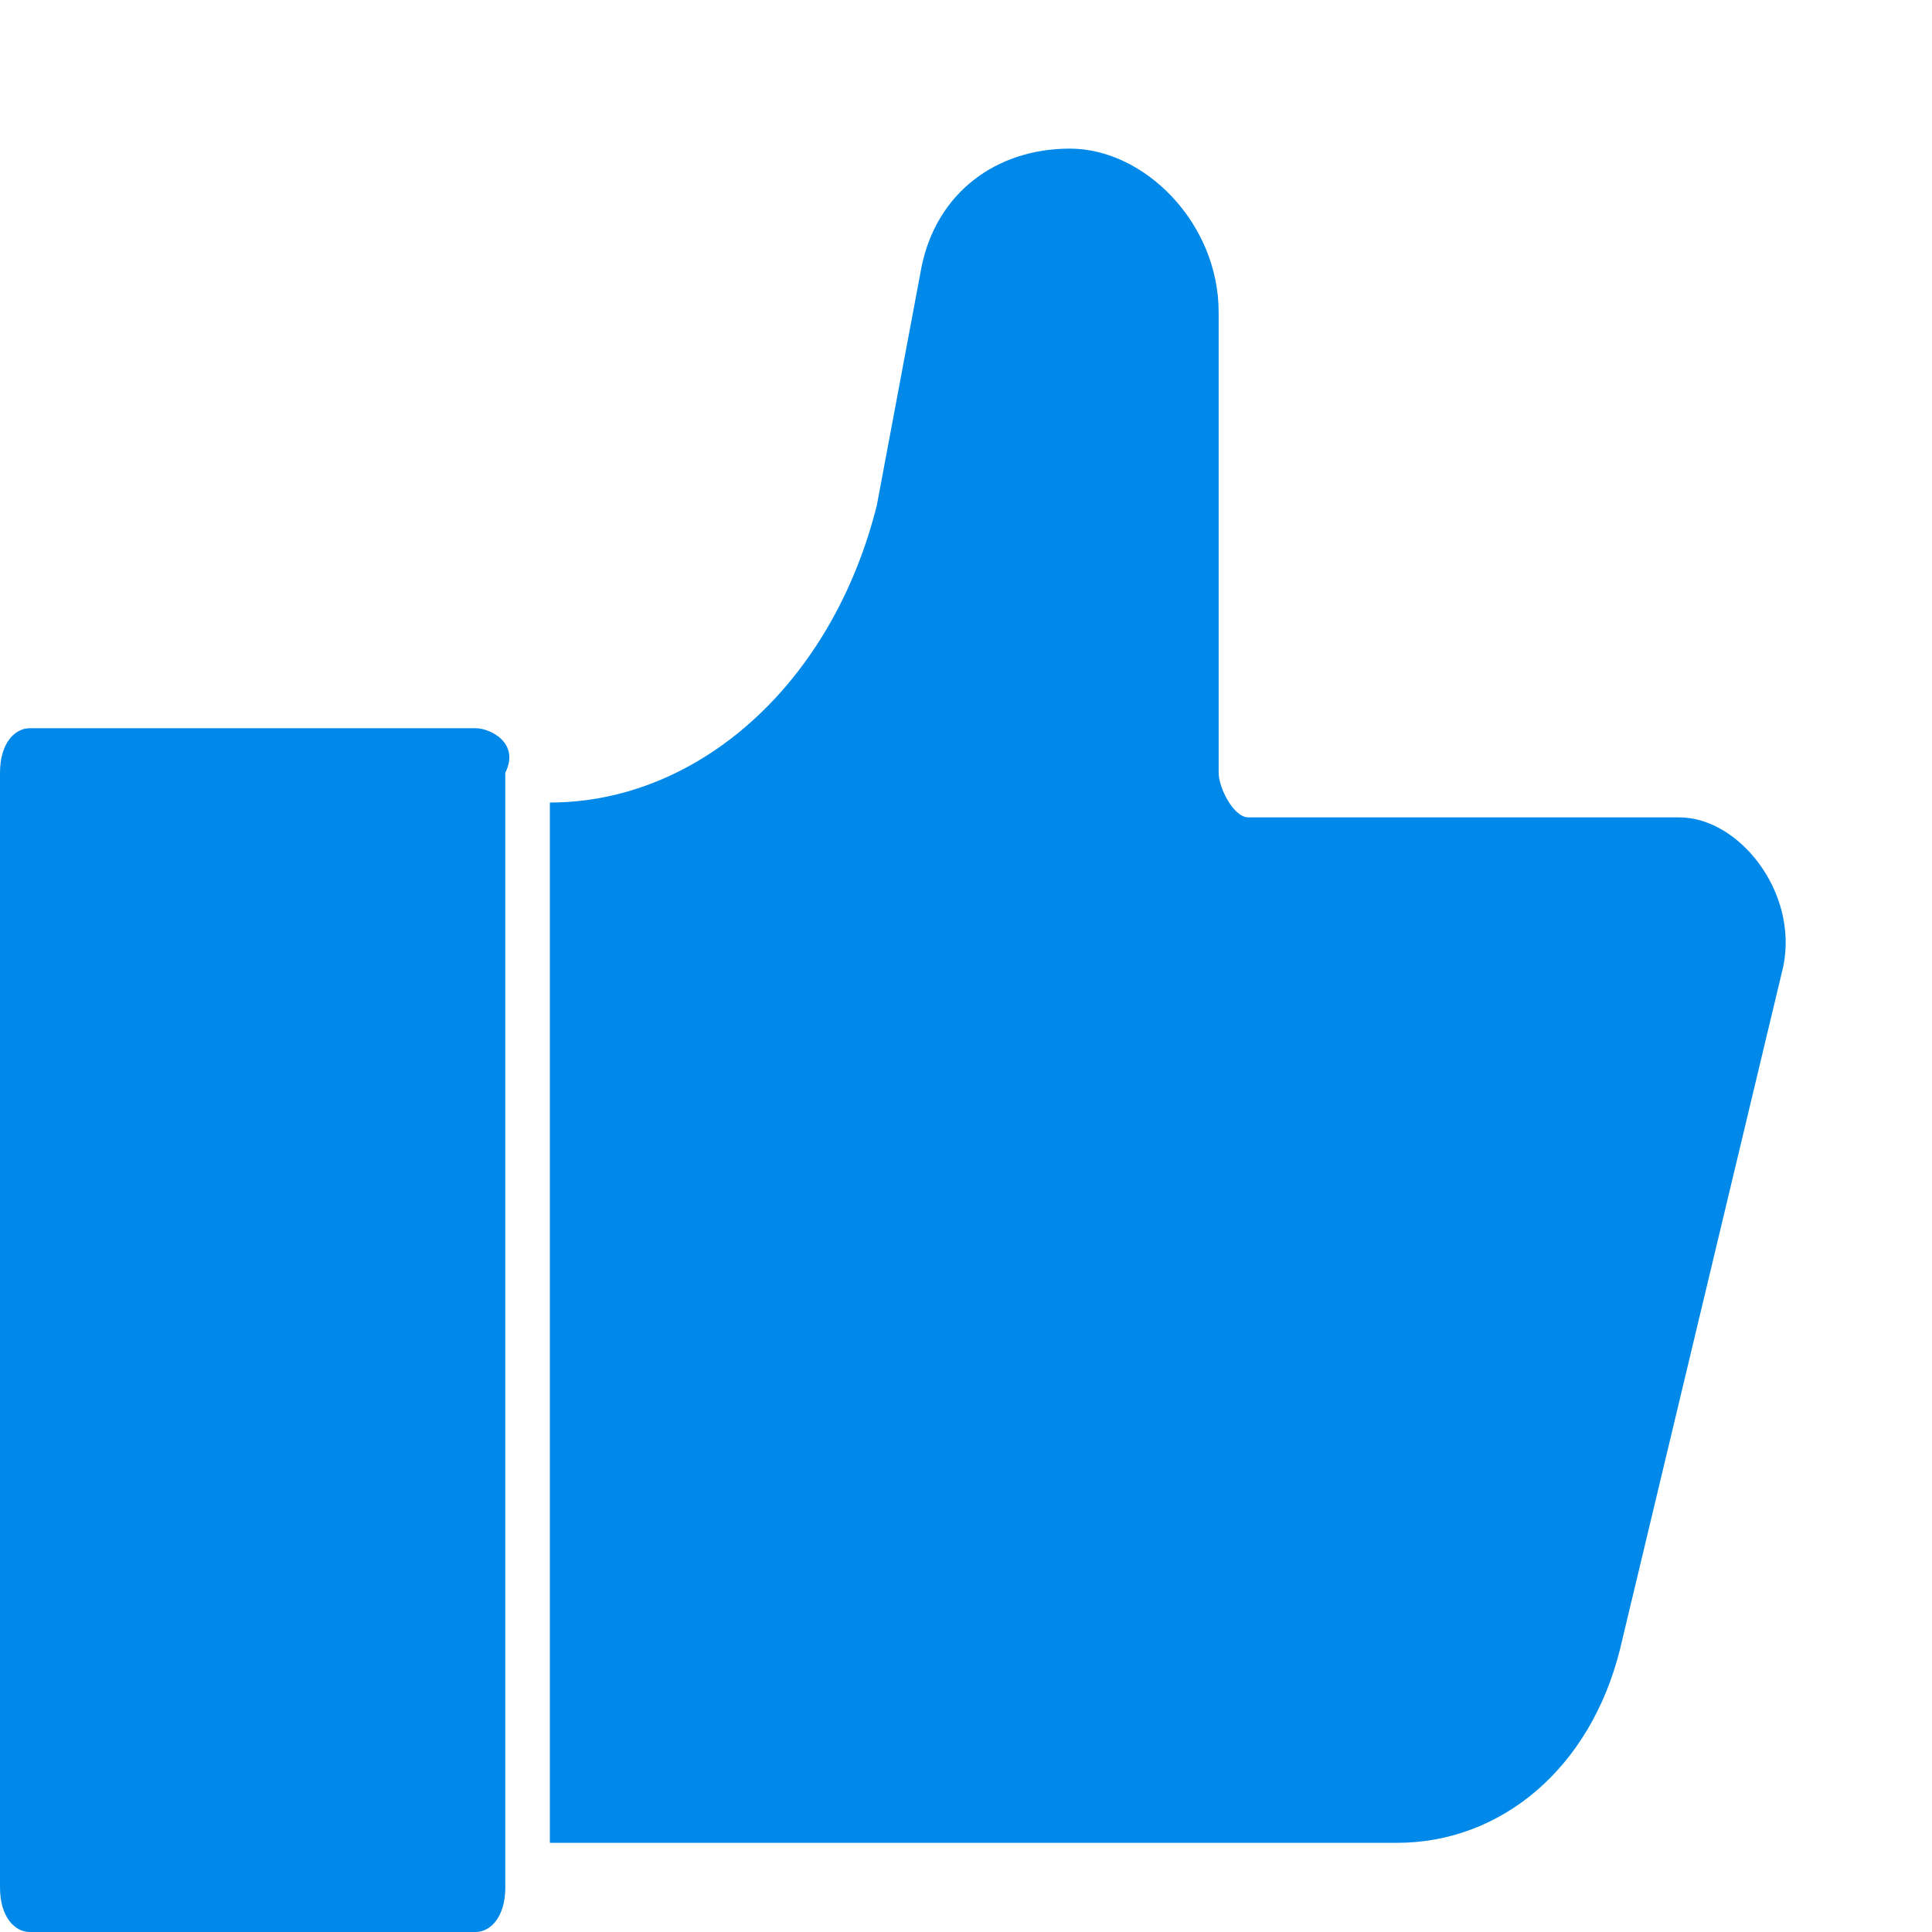
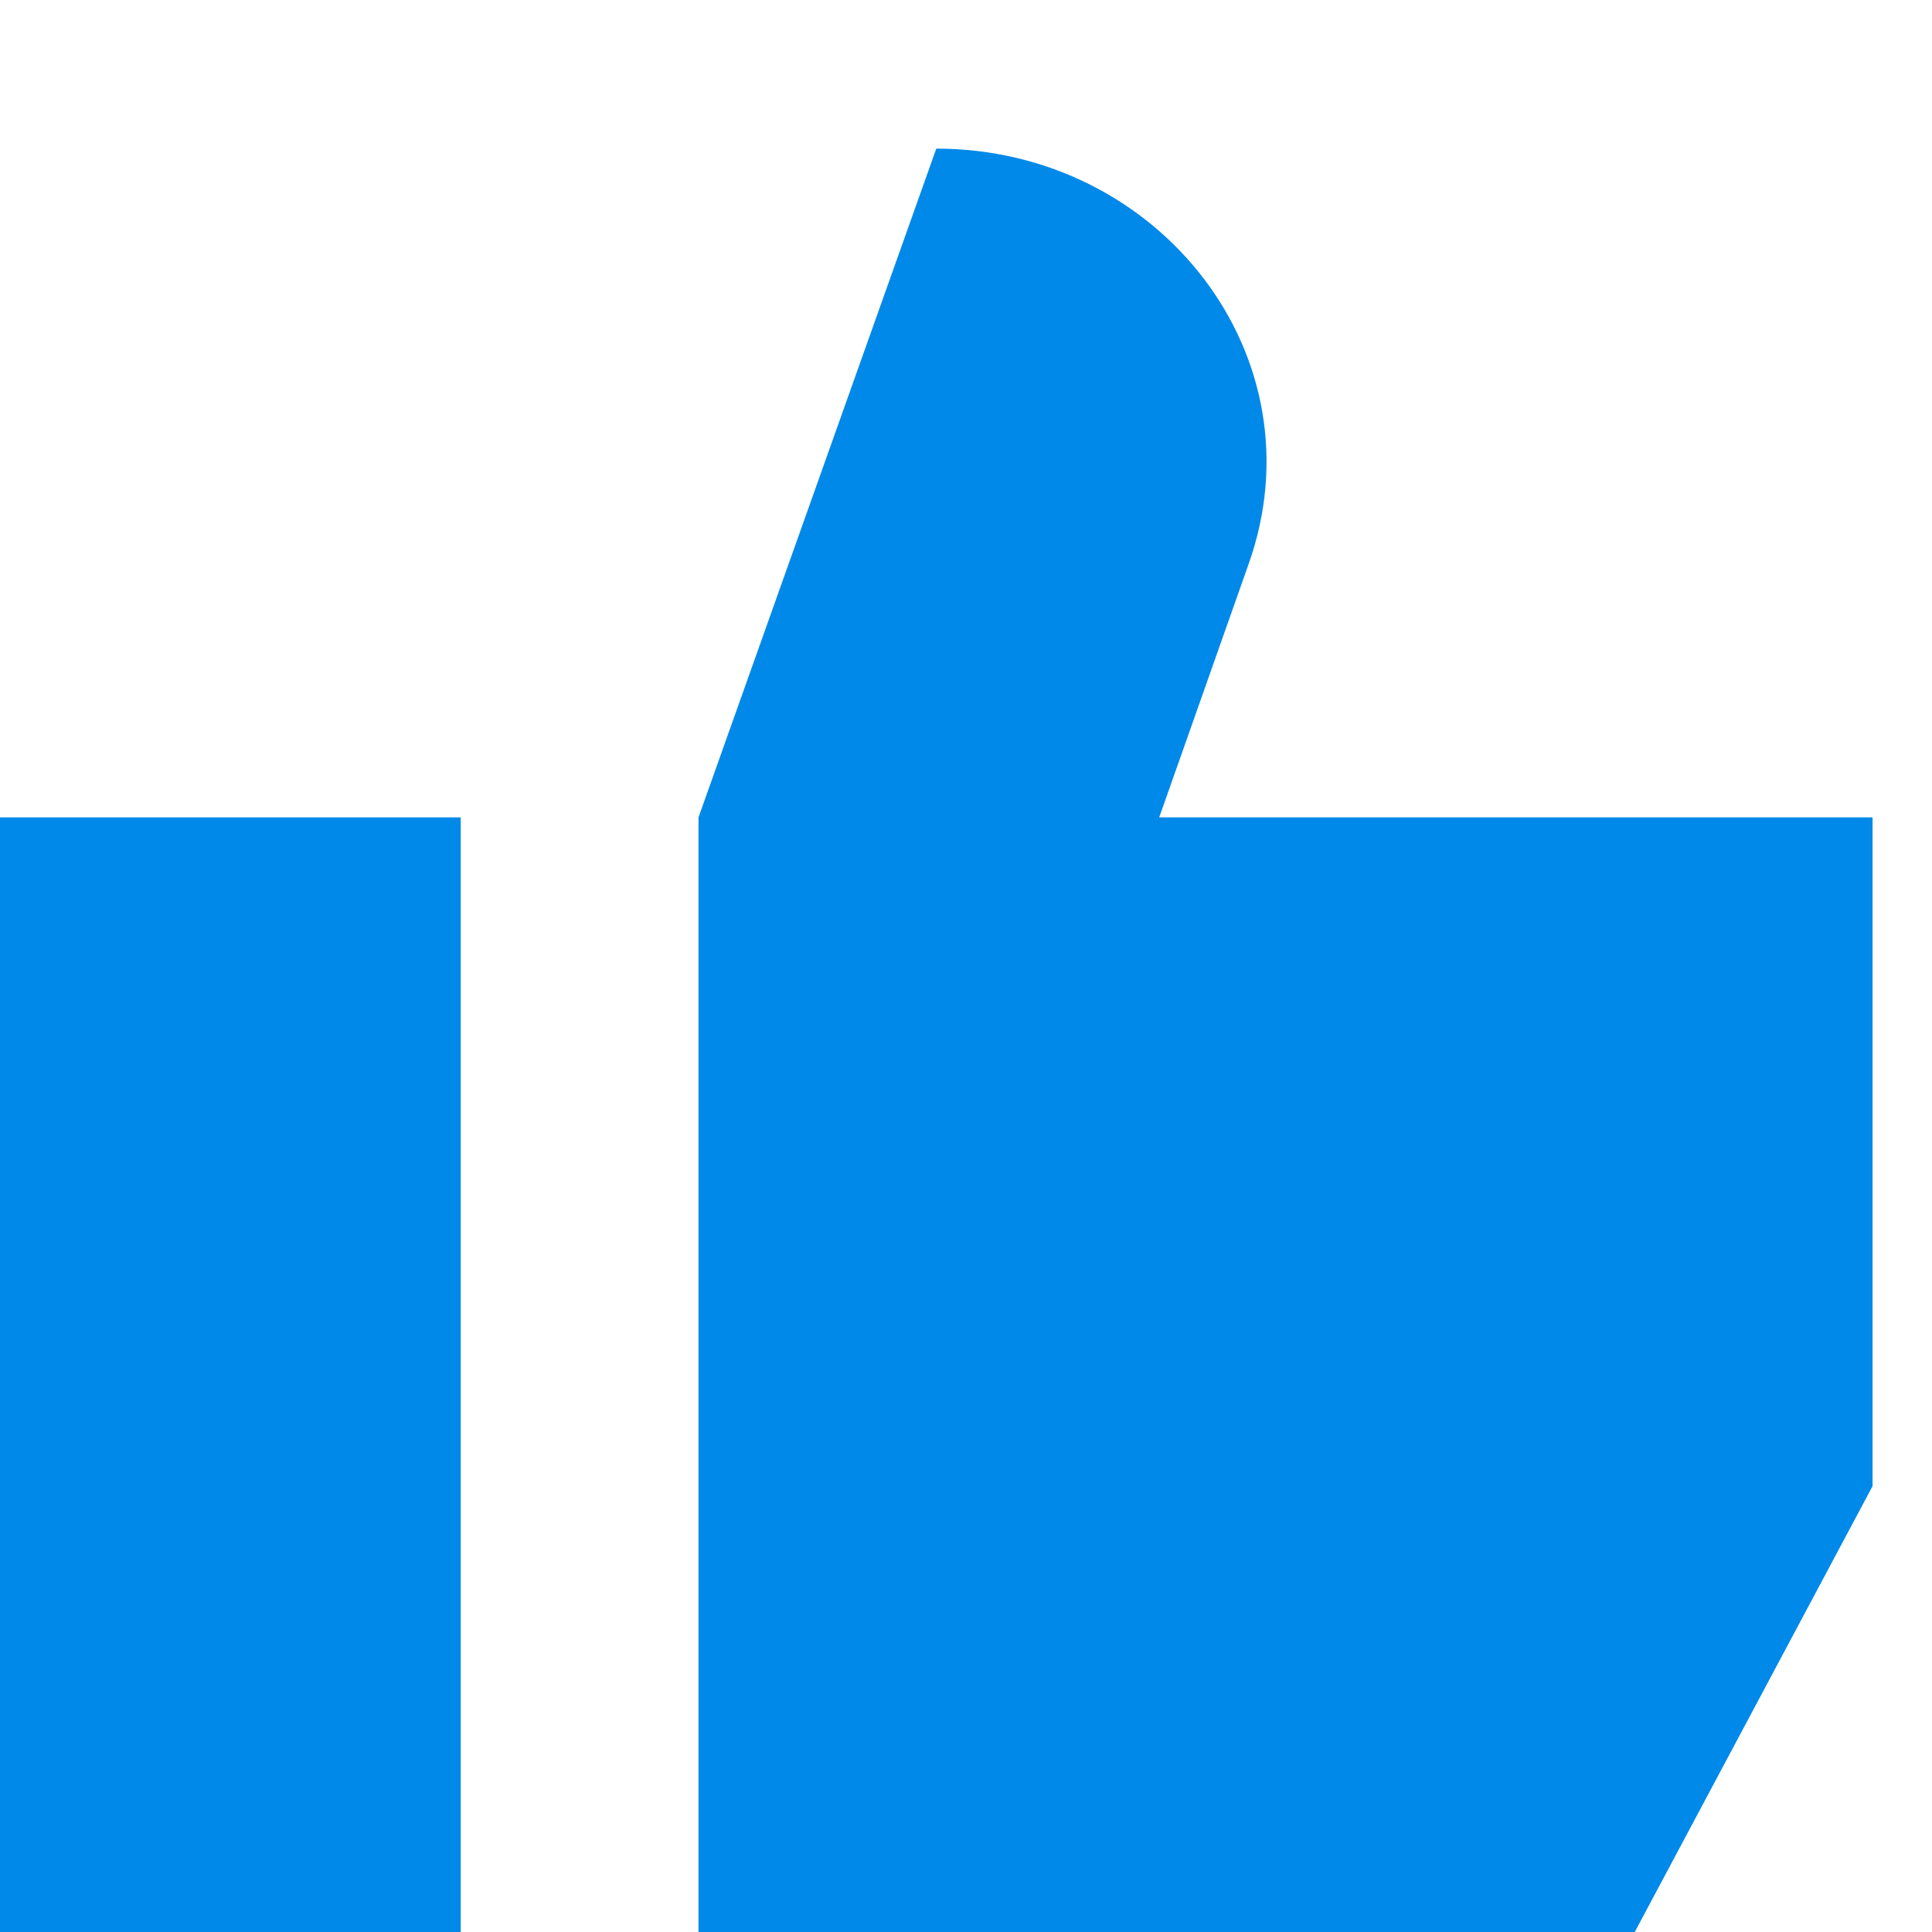
<svg xmlns="http://www.w3.org/2000/svg" version="1.1" id="Слой_1" x="0px" y="0px" viewBox="0 0 13 13" style="enable-background:new 0 0 13 13;" xml:space="preserve">
  <style type="text/css">
	.st0{fill:#0089E9;}
</style>
-   <path class="st0" d="M12,6.5l-1.1,4.6c-0.2,0.8-0.8,1.3-1.5,1.3H3.7v-7l0,0c1,0,1.9-0.8,2.2-2l0.3-1.6C6.3,1.3,6.7,1,7.2,1  s1,0.5,1,1.1v3.1c0,0.1,0.1,0.3,0.2,0.3h2.9C11.7,5.5,12.1,6,12,6.5z M3.2,4.9h-3C0.1,4.9,0,5,0,5.2v7.5C0,12.9,0.1,13,0.2,13h3  c0.1,0,0.2-0.1,0.2-0.3V5.2C3.5,5,3.3,4.9,3.2,4.9z" />
+   <g>
+     <rect y="5.5" class="st0" width="3.1" height="7.5" />
+     <path class="st0" d="M8.4,3.8C8.9,2.4,7.8,1,6.3,1L4.7,5.5V13h6.3l1.6-3V5.5H7.8L8.4,3.8z" />
+   </g>
</svg>
